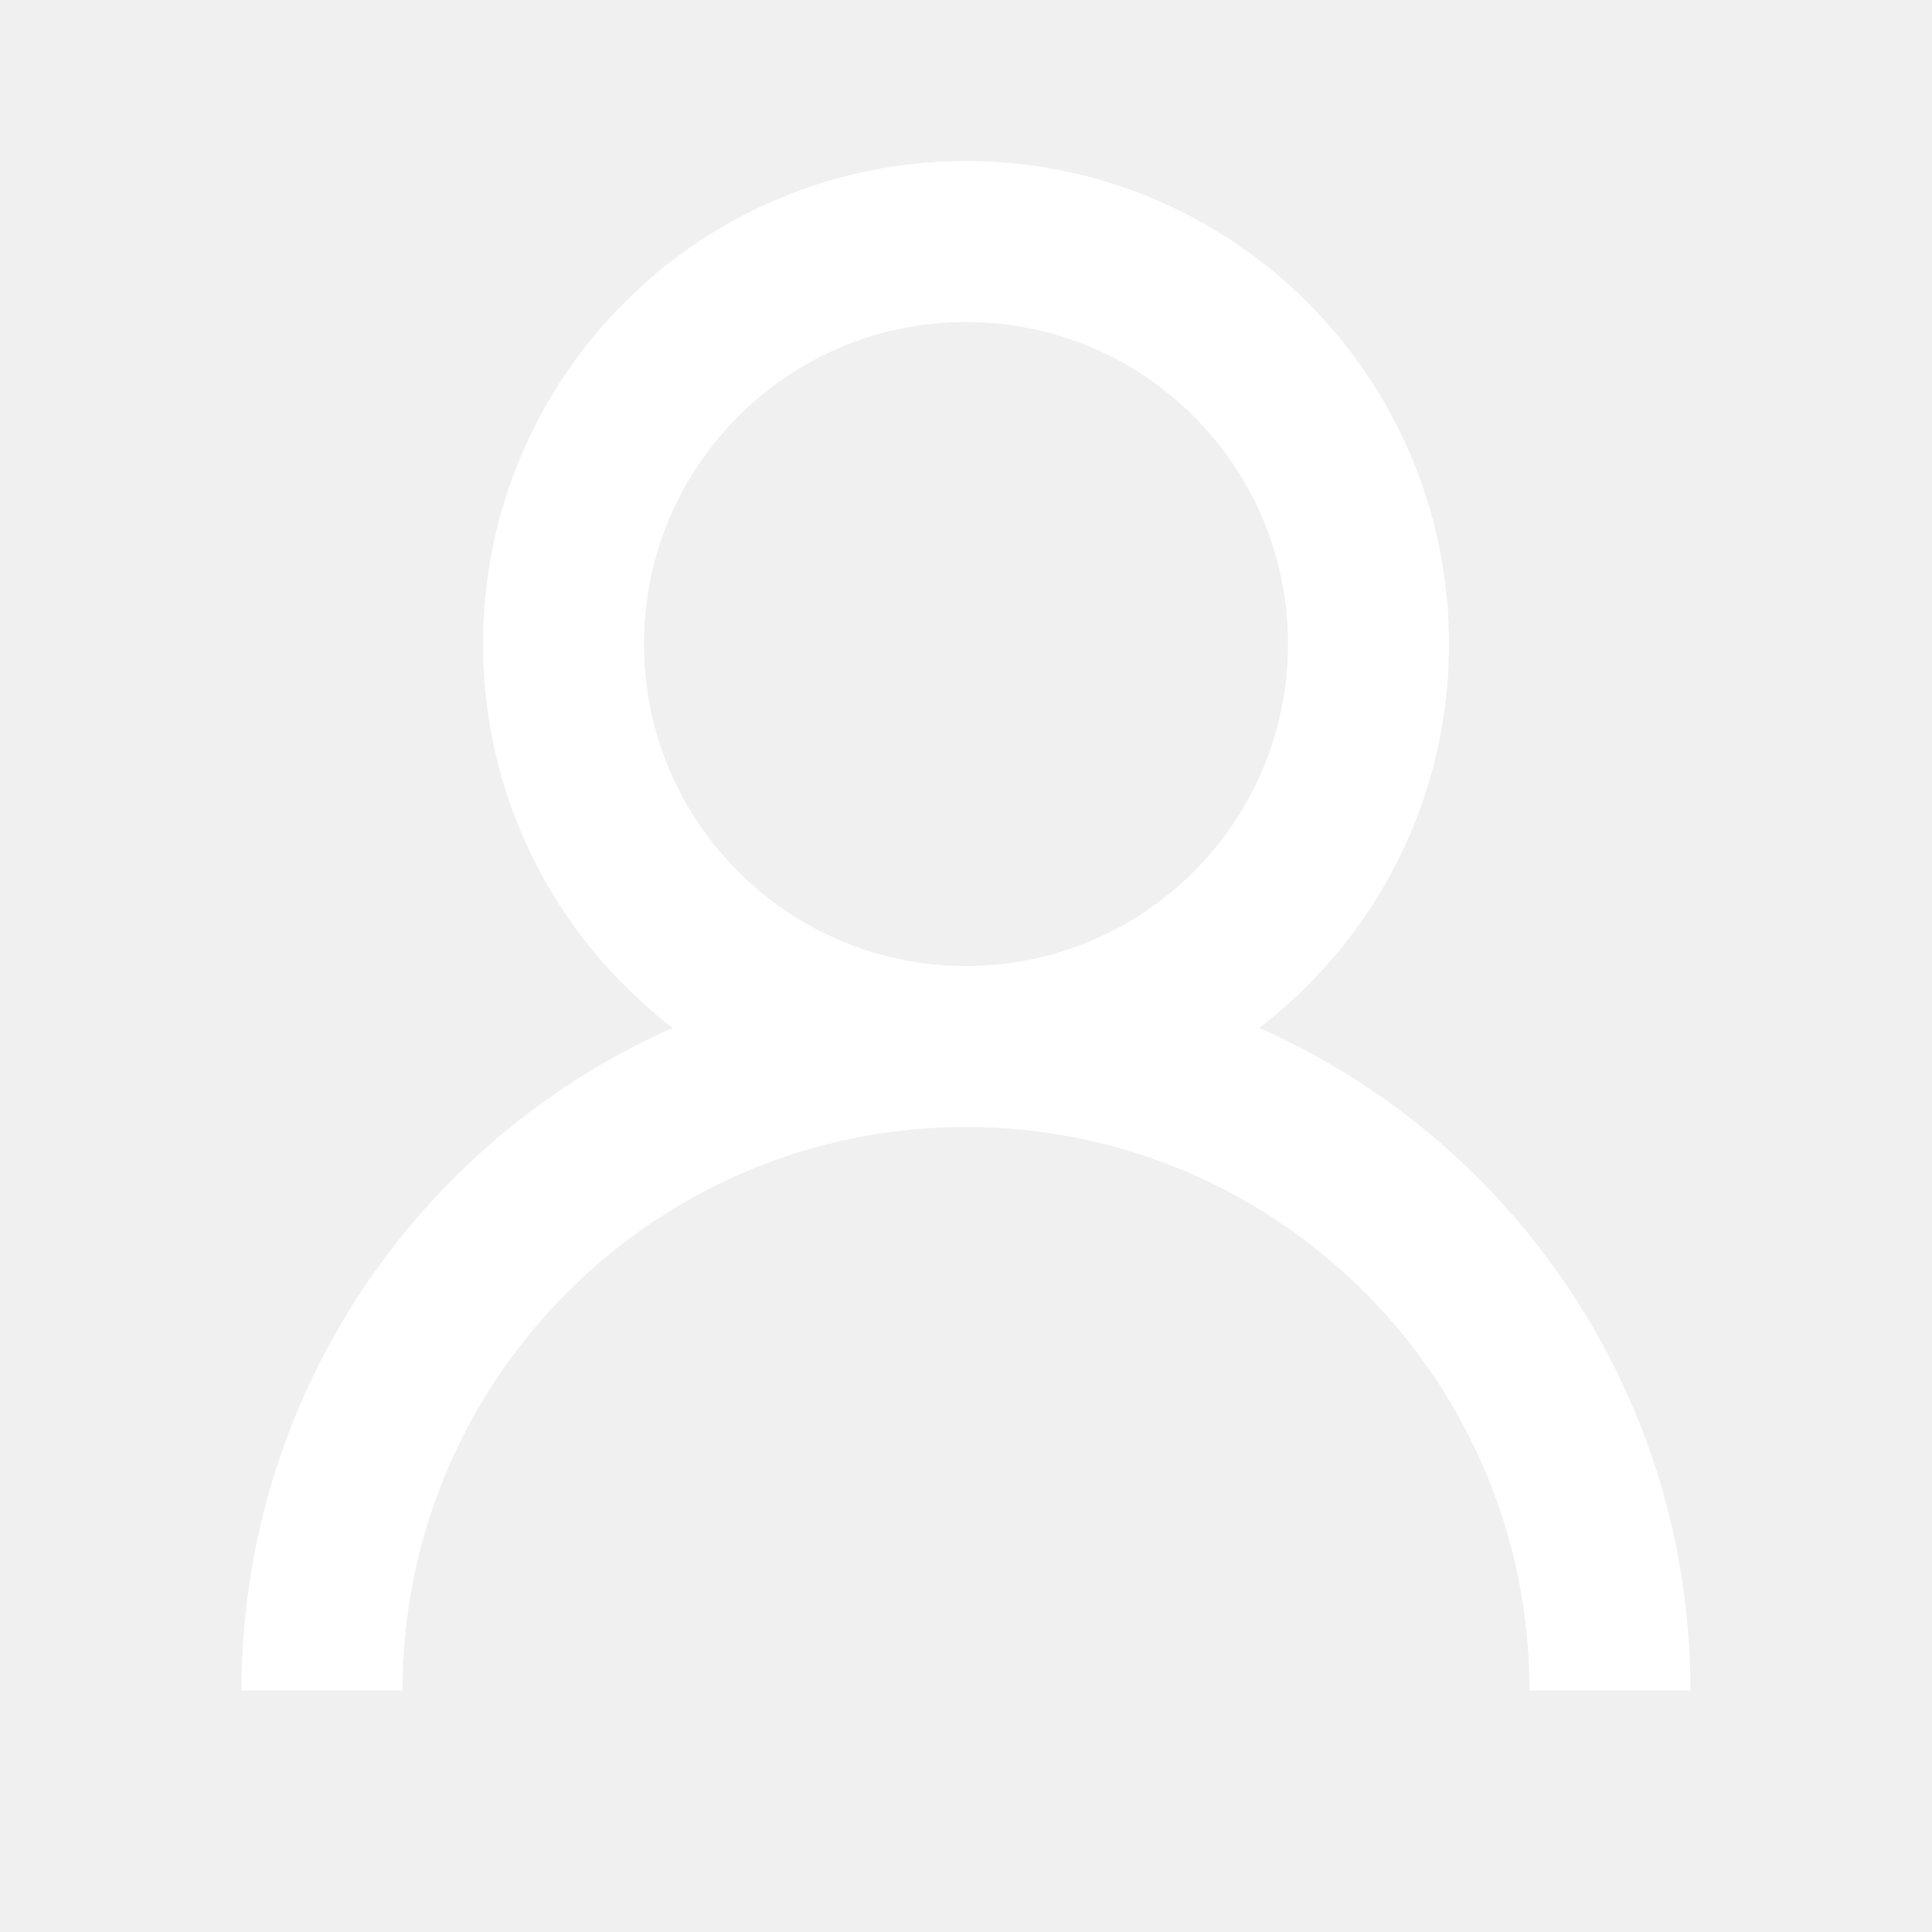
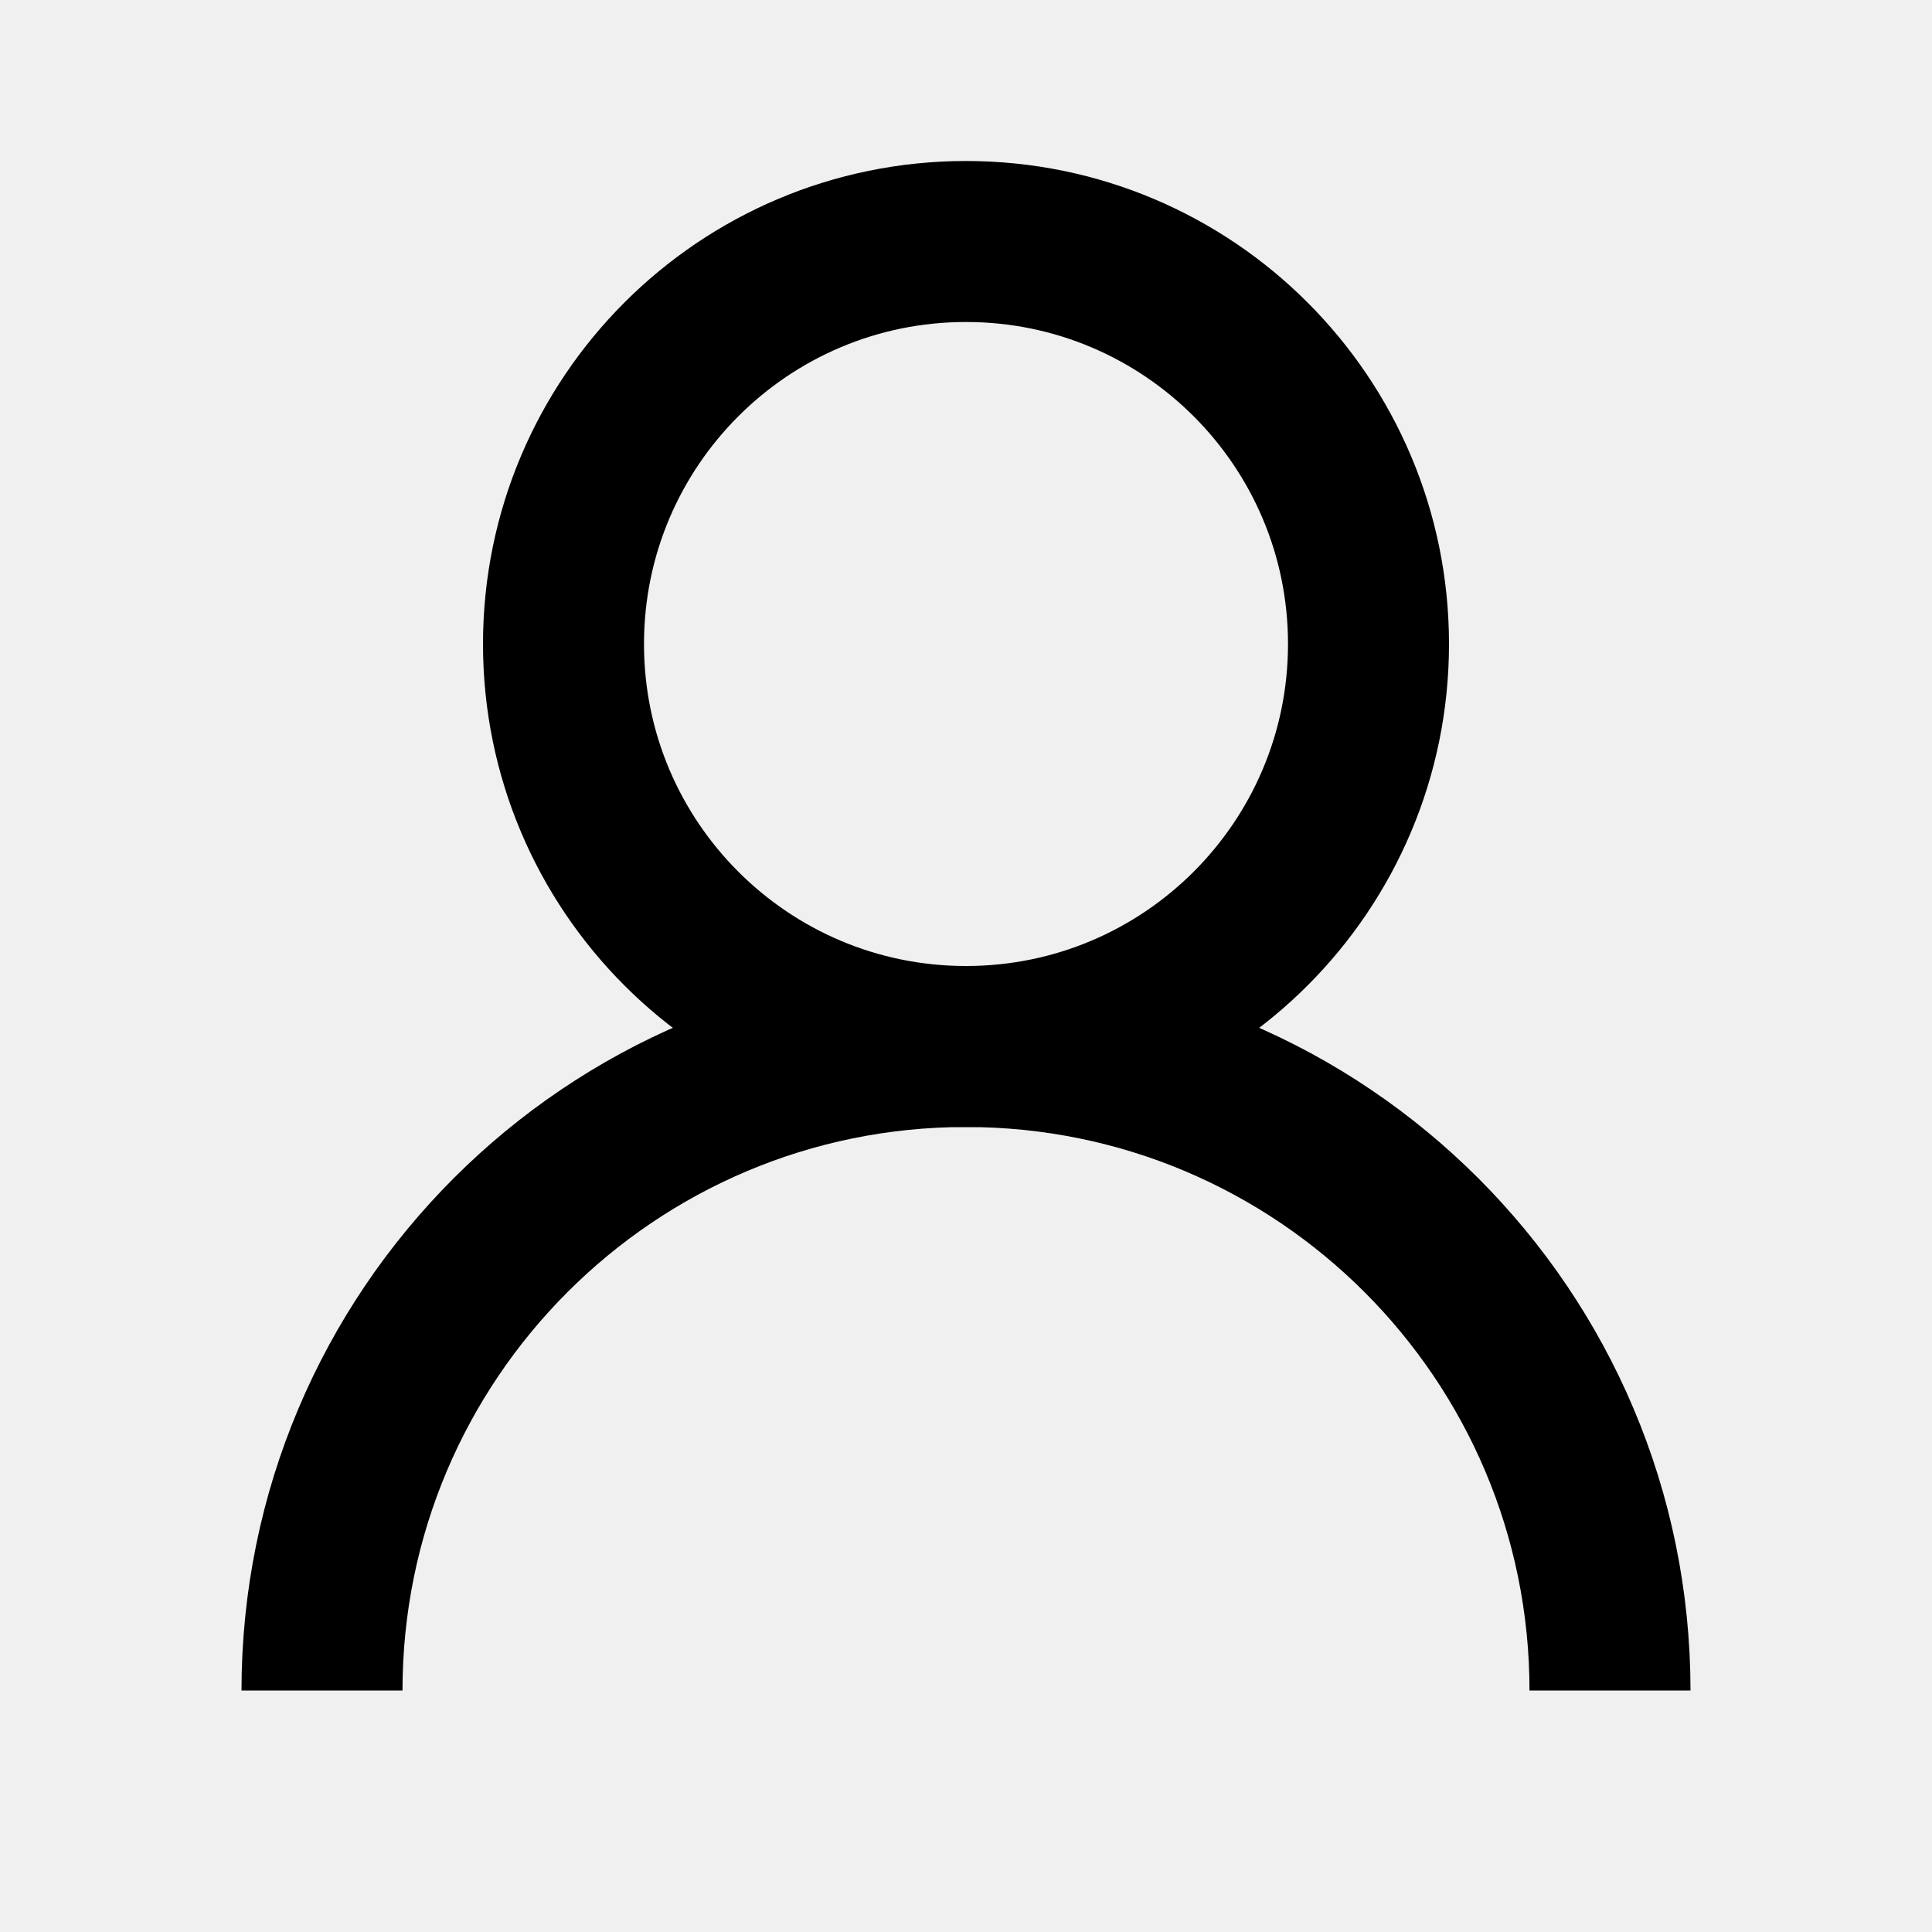
<svg xmlns="http://www.w3.org/2000/svg" width="24" height="24" viewBox="0 0 24 24" fill="none">
-   <circle cx="12" cy="8" r="5" stroke="white" stroke-width="2" fill="none" />
-   <path d="M20 21c0-4.418-3.582-8-8-8s-8 3.582-8 8" stroke="white" stroke-width="2" fill="none" />
+   <circle cx="12" cy="8" r="5" stroke="currentColor" stroke-width="2" fill="none" />
+   <path d="M20 21c0-4.418-3.582-8-8-8s-8 3.582-8 8" stroke="currentColor" stroke-width="2" fill="none" />
</svg>
